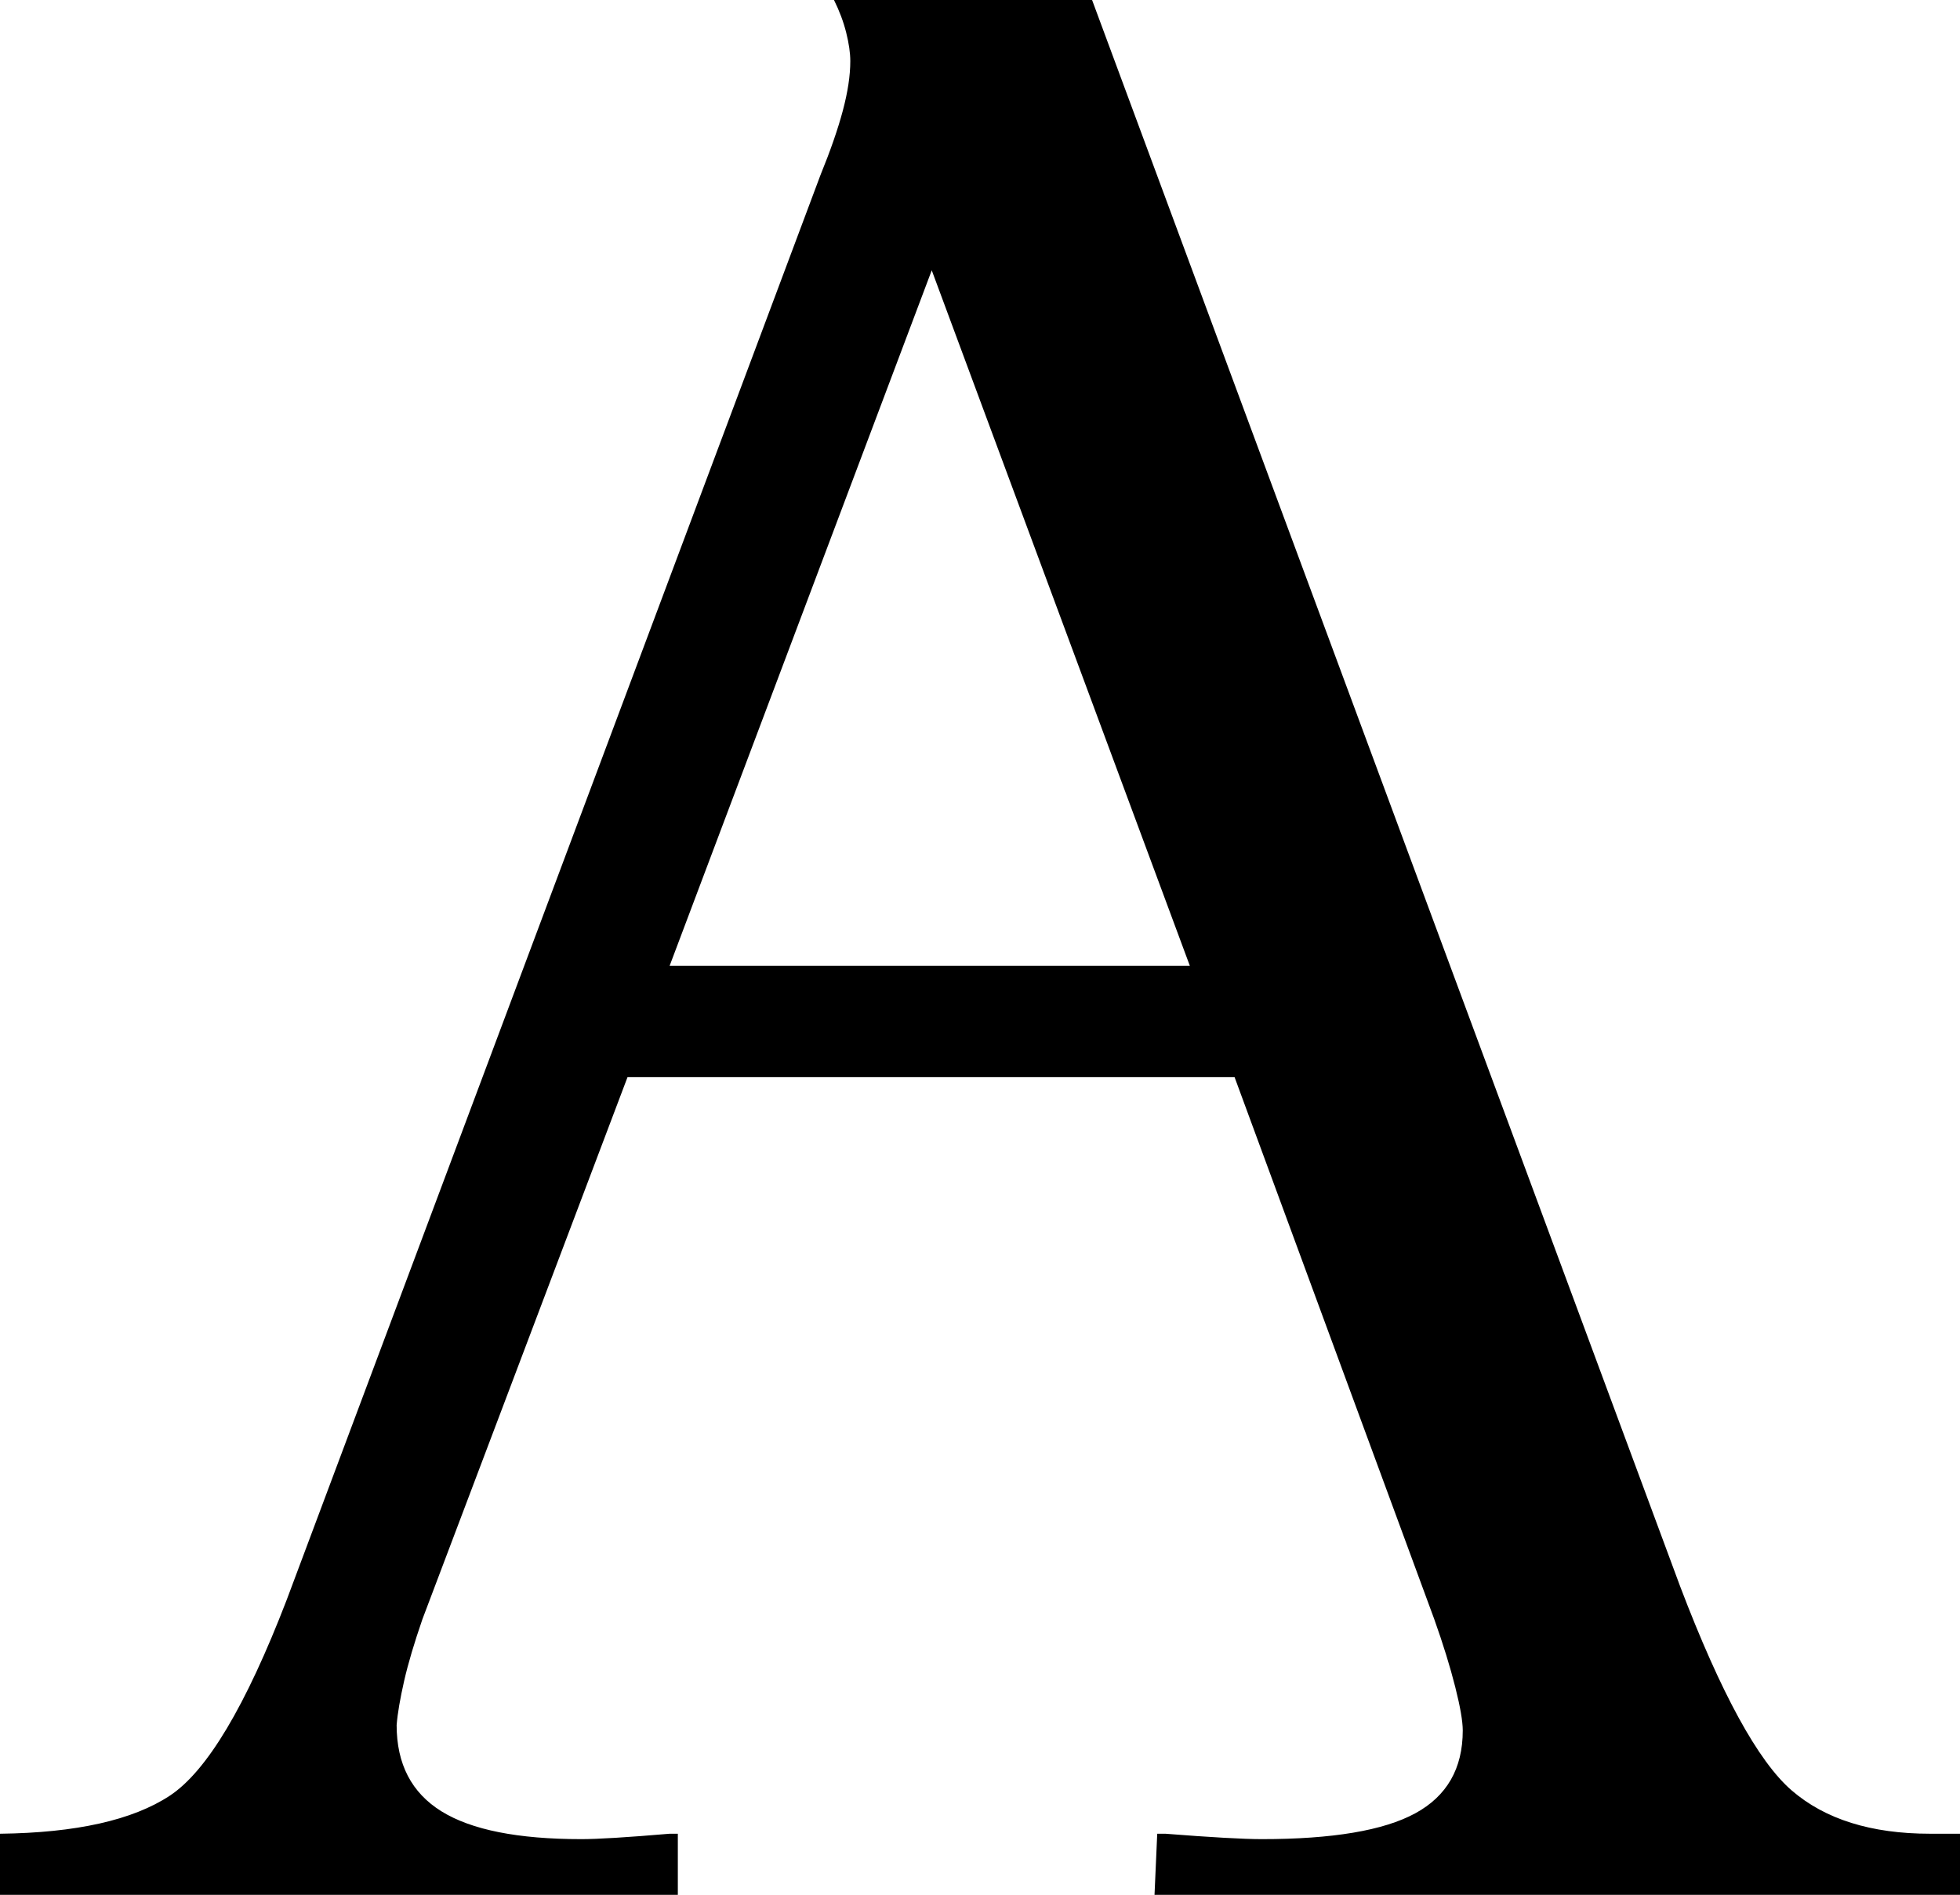
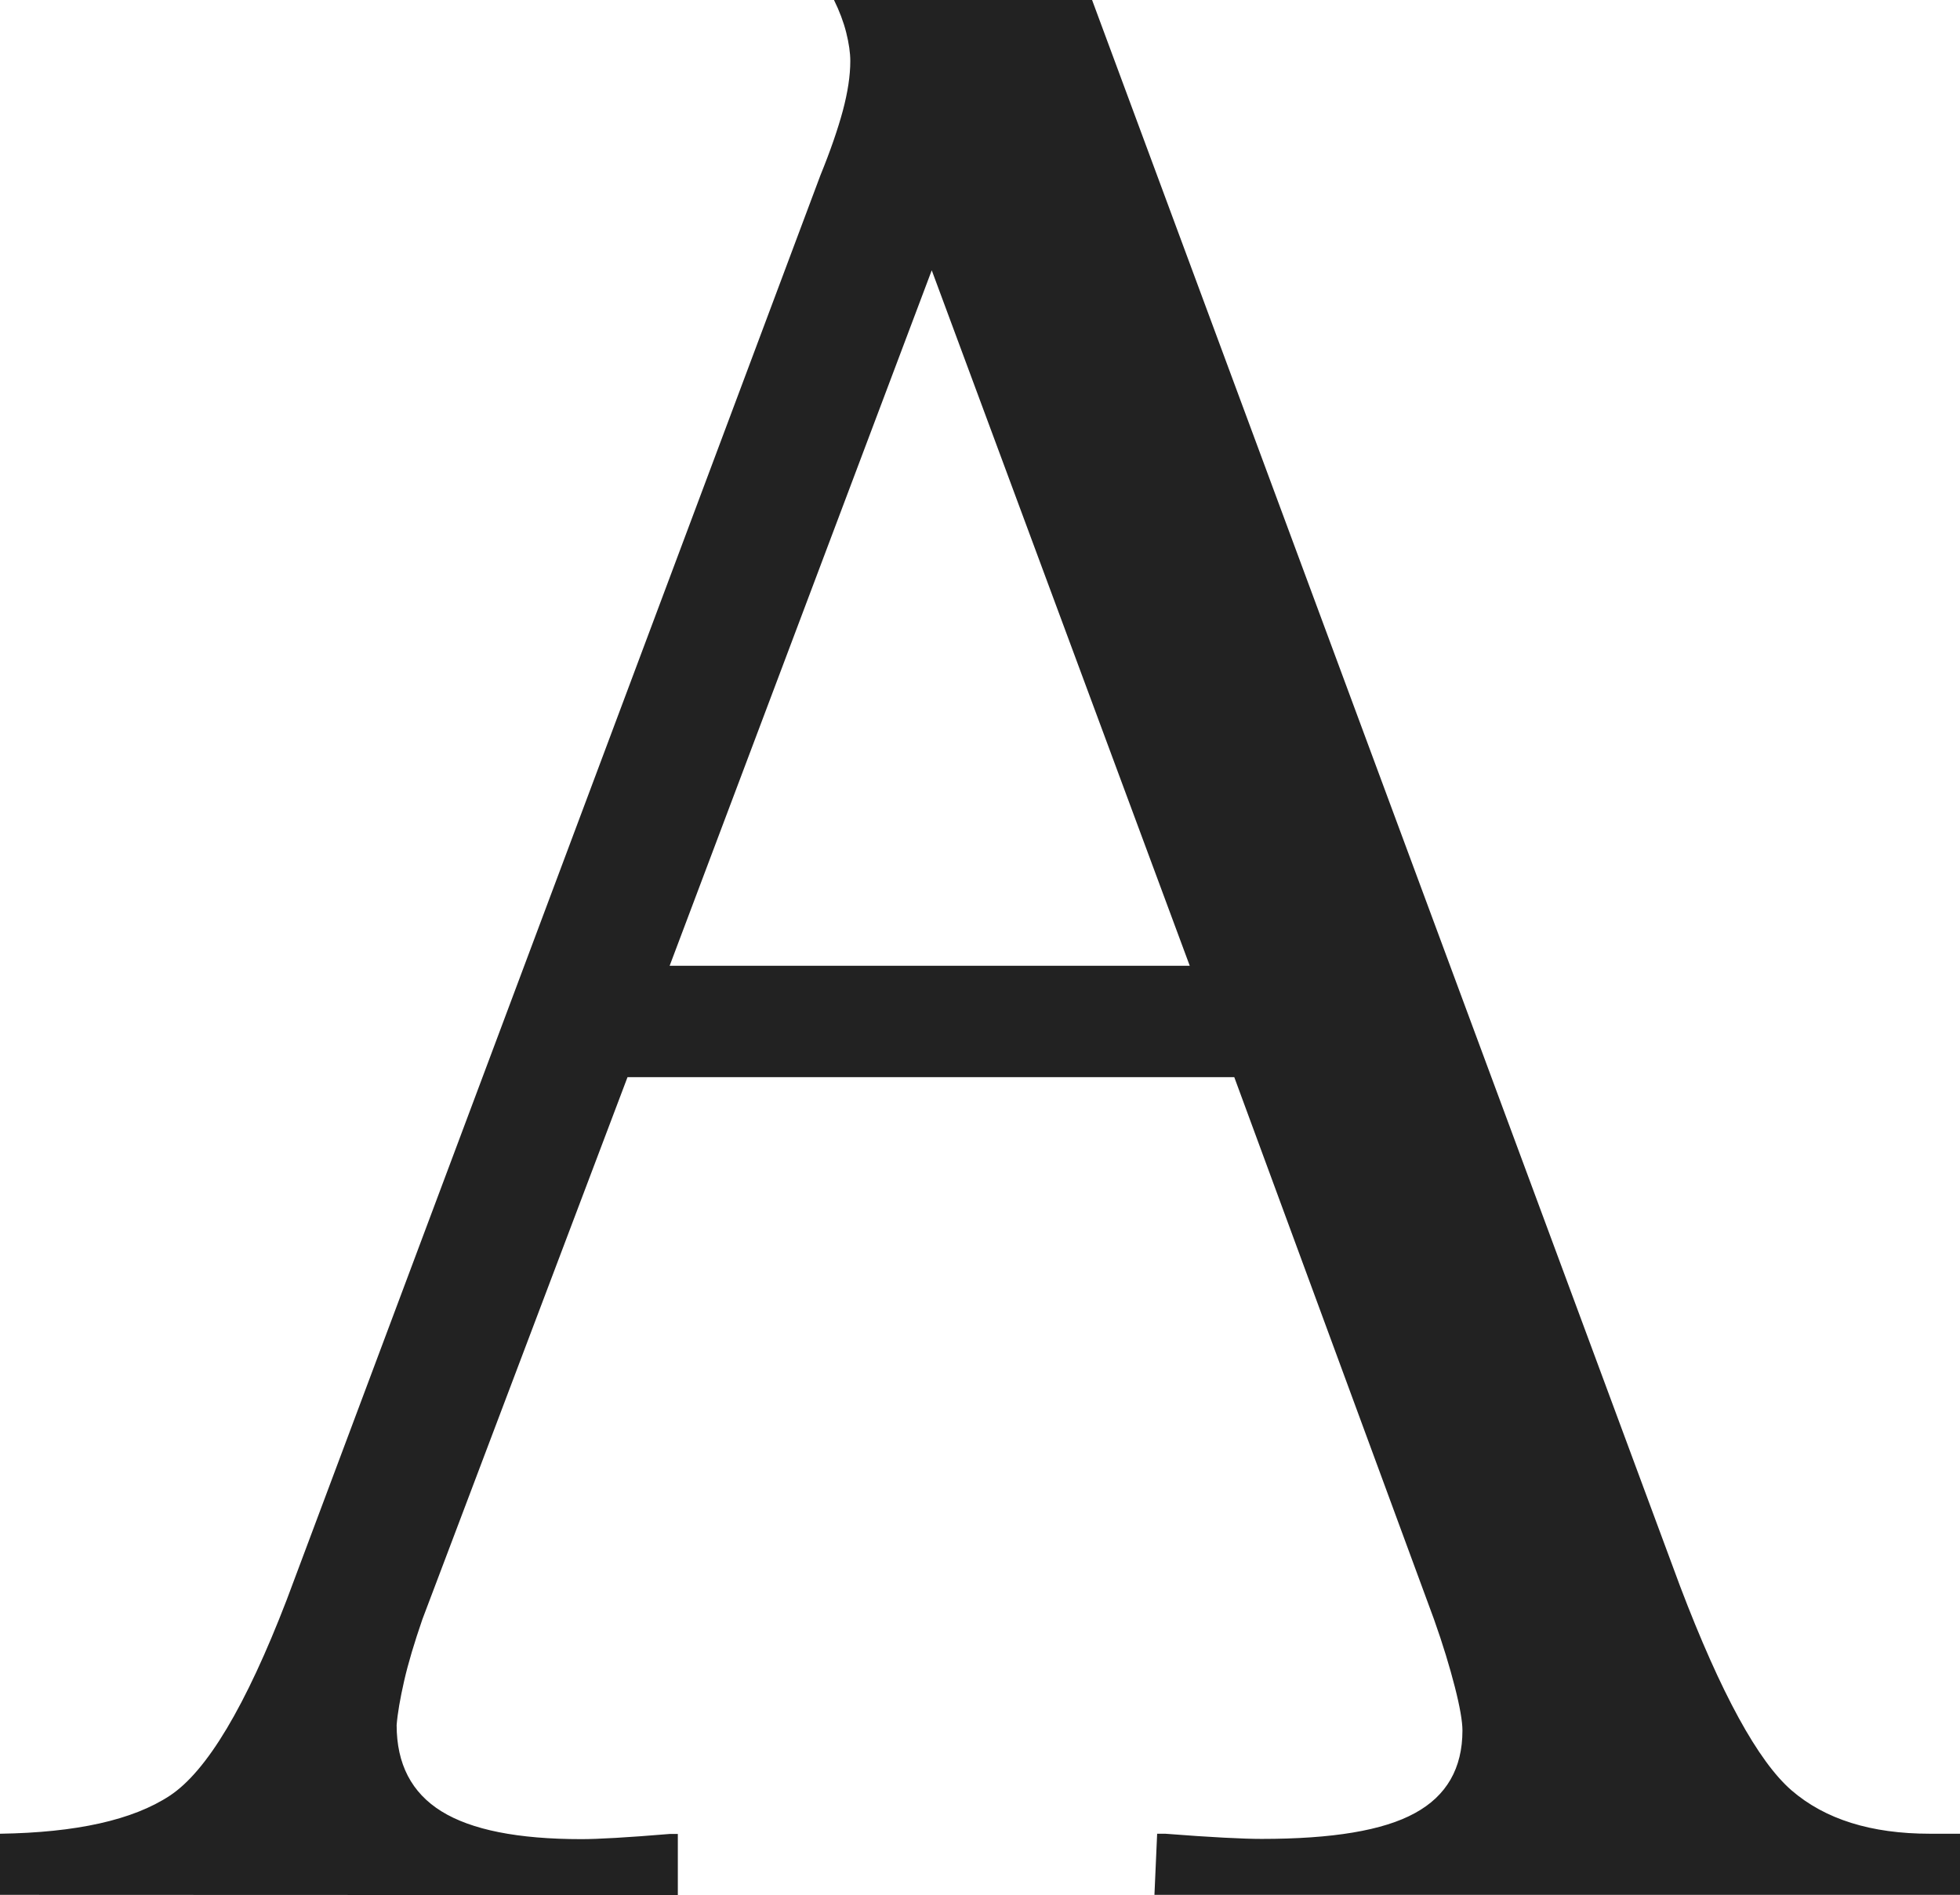
<svg xmlns="http://www.w3.org/2000/svg" version="1.1" id="Layer_1" x="0px" y="0px" width="25.365px" height="24.521px" viewBox="0 0 25.365 24.521" enable-background="new 0 0 25.365 24.521" xml:space="preserve">
  <g>
-     <path d="M0,24.521V23.73c0.984-0.012,1.717-0.176,2.197-0.492s0.984-1.16,1.512-2.531l6.908-18.439   c0.129-0.316,0.226-0.595,0.29-0.835s0.097-0.454,0.097-0.642c0-0.105-0.018-0.229-0.053-0.369S10.863,0.141,10.793,0h3.34   l7.611,20.531c0.527,1.383,1.008,2.262,1.441,2.637s1.031,0.562,1.793,0.562h0.387v0.791H14.941l0.035-0.791   c0.023,0,0.059,0,0.105,0c0.598,0.047,1.014,0.07,1.248,0.07c0.914,0,1.576-0.111,1.986-0.334s0.615-0.58,0.615-1.072   c0-0.117-0.032-0.305-0.097-0.562s-0.155-0.551-0.272-0.879l-2.584-7.014H8.121l-2.654,7.014c-0.105,0.305-0.185,0.571-0.237,0.8   s-0.085,0.419-0.097,0.571c0,0.504,0.193,0.876,0.58,1.116s0.99,0.36,1.811,0.36c0.211,0,0.592-0.023,1.143-0.07   c0.047,0,0.082,0,0.105,0v0.791H0z M8.666,12.498h6.732l-3.34-9L8.666,12.498z" />
+     <path fill="#222222" d="M0,24.521V23.73c0.984-0.015,1.717-0.176,2.197-0.492s0.984-1.16,1.512-2.531l6.908-18.438   c0.129-0.316,0.226-0.598,0.29-0.835c0.064-0.24,0.097-0.454,0.097-0.645c0-0.104-0.018-0.229-0.053-0.369   C10.916,0.282,10.863,0.142,10.793,0h3.34l7.611,20.531c0.526,1.383,1.008,2.262,1.44,2.637c0.434,0.375,1.029,0.562,1.793,0.562   h0.388v0.791H14.94l0.035-0.791c0.021,0,0.06,0,0.104,0c0.6,0.047,1.016,0.067,1.248,0.067c0.914,0,1.574-0.108,1.984-0.334   c0.41-0.223,0.615-0.58,0.615-1.069c0-0.117-0.033-0.308-0.098-0.562s-0.154-0.551-0.271-0.879l-2.584-7.014H8.121l-2.654,7.014   c-0.105,0.305-0.185,0.571-0.237,0.8c-0.052,0.229-0.085,0.419-0.097,0.571c0,0.504,0.193,0.876,0.58,1.116   C6.1,23.68,6.703,23.8,7.524,23.8c0.211,0,0.592-0.021,1.143-0.067c0.047,0,0.082,0,0.105,0v0.791L0,24.521L0,24.521z    M8.666,12.498h6.731l-3.339-9L8.666,12.498z" />
  </g>
</svg>
